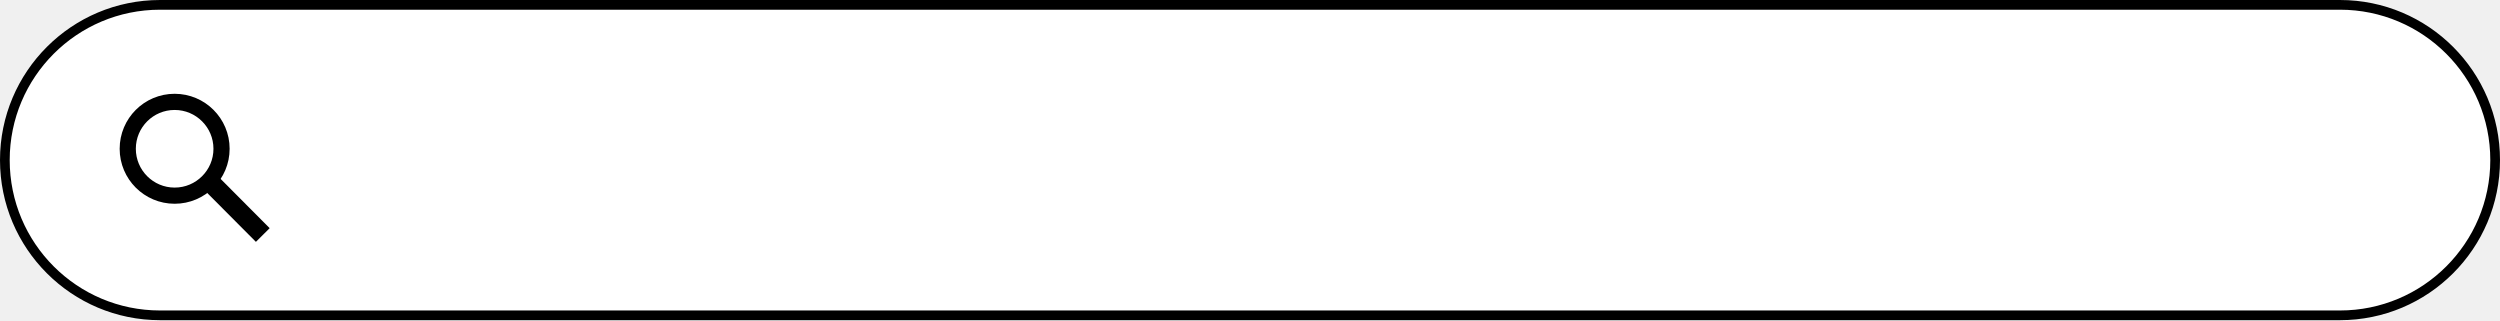
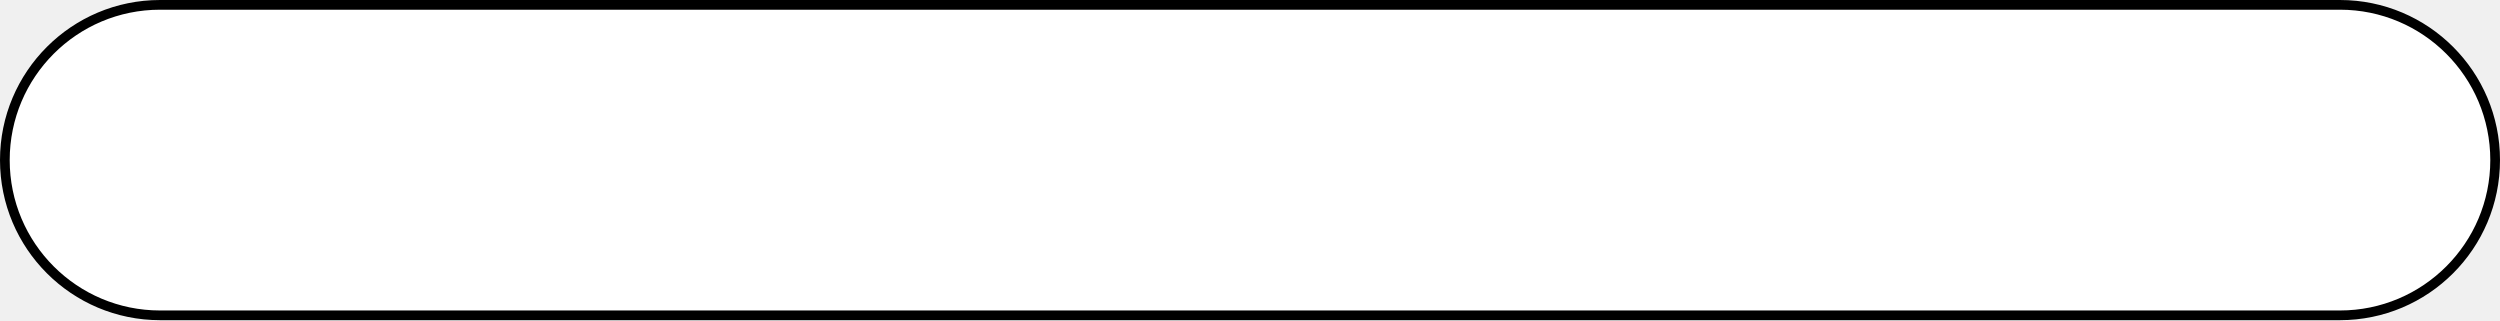
<svg xmlns="http://www.w3.org/2000/svg" width="773" height="99" viewBox="0 0 773 99" fill="none">
  <rect x="1.5" y="1.5" width="770" height="96" rx="48" fill="white" stroke="black" stroke-width="3" />
-   <circle cx="54" cy="46" r="14.5" stroke="black" stroke-width="5" />
-   <path d="M77.01 72.656L79.127 74.781L83.379 70.548L81.262 68.422L77.01 72.656ZM61.223 56.799L77.01 72.656L81.262 68.422L65.475 52.566L61.223 56.799Z" fill="black" />
</svg>
